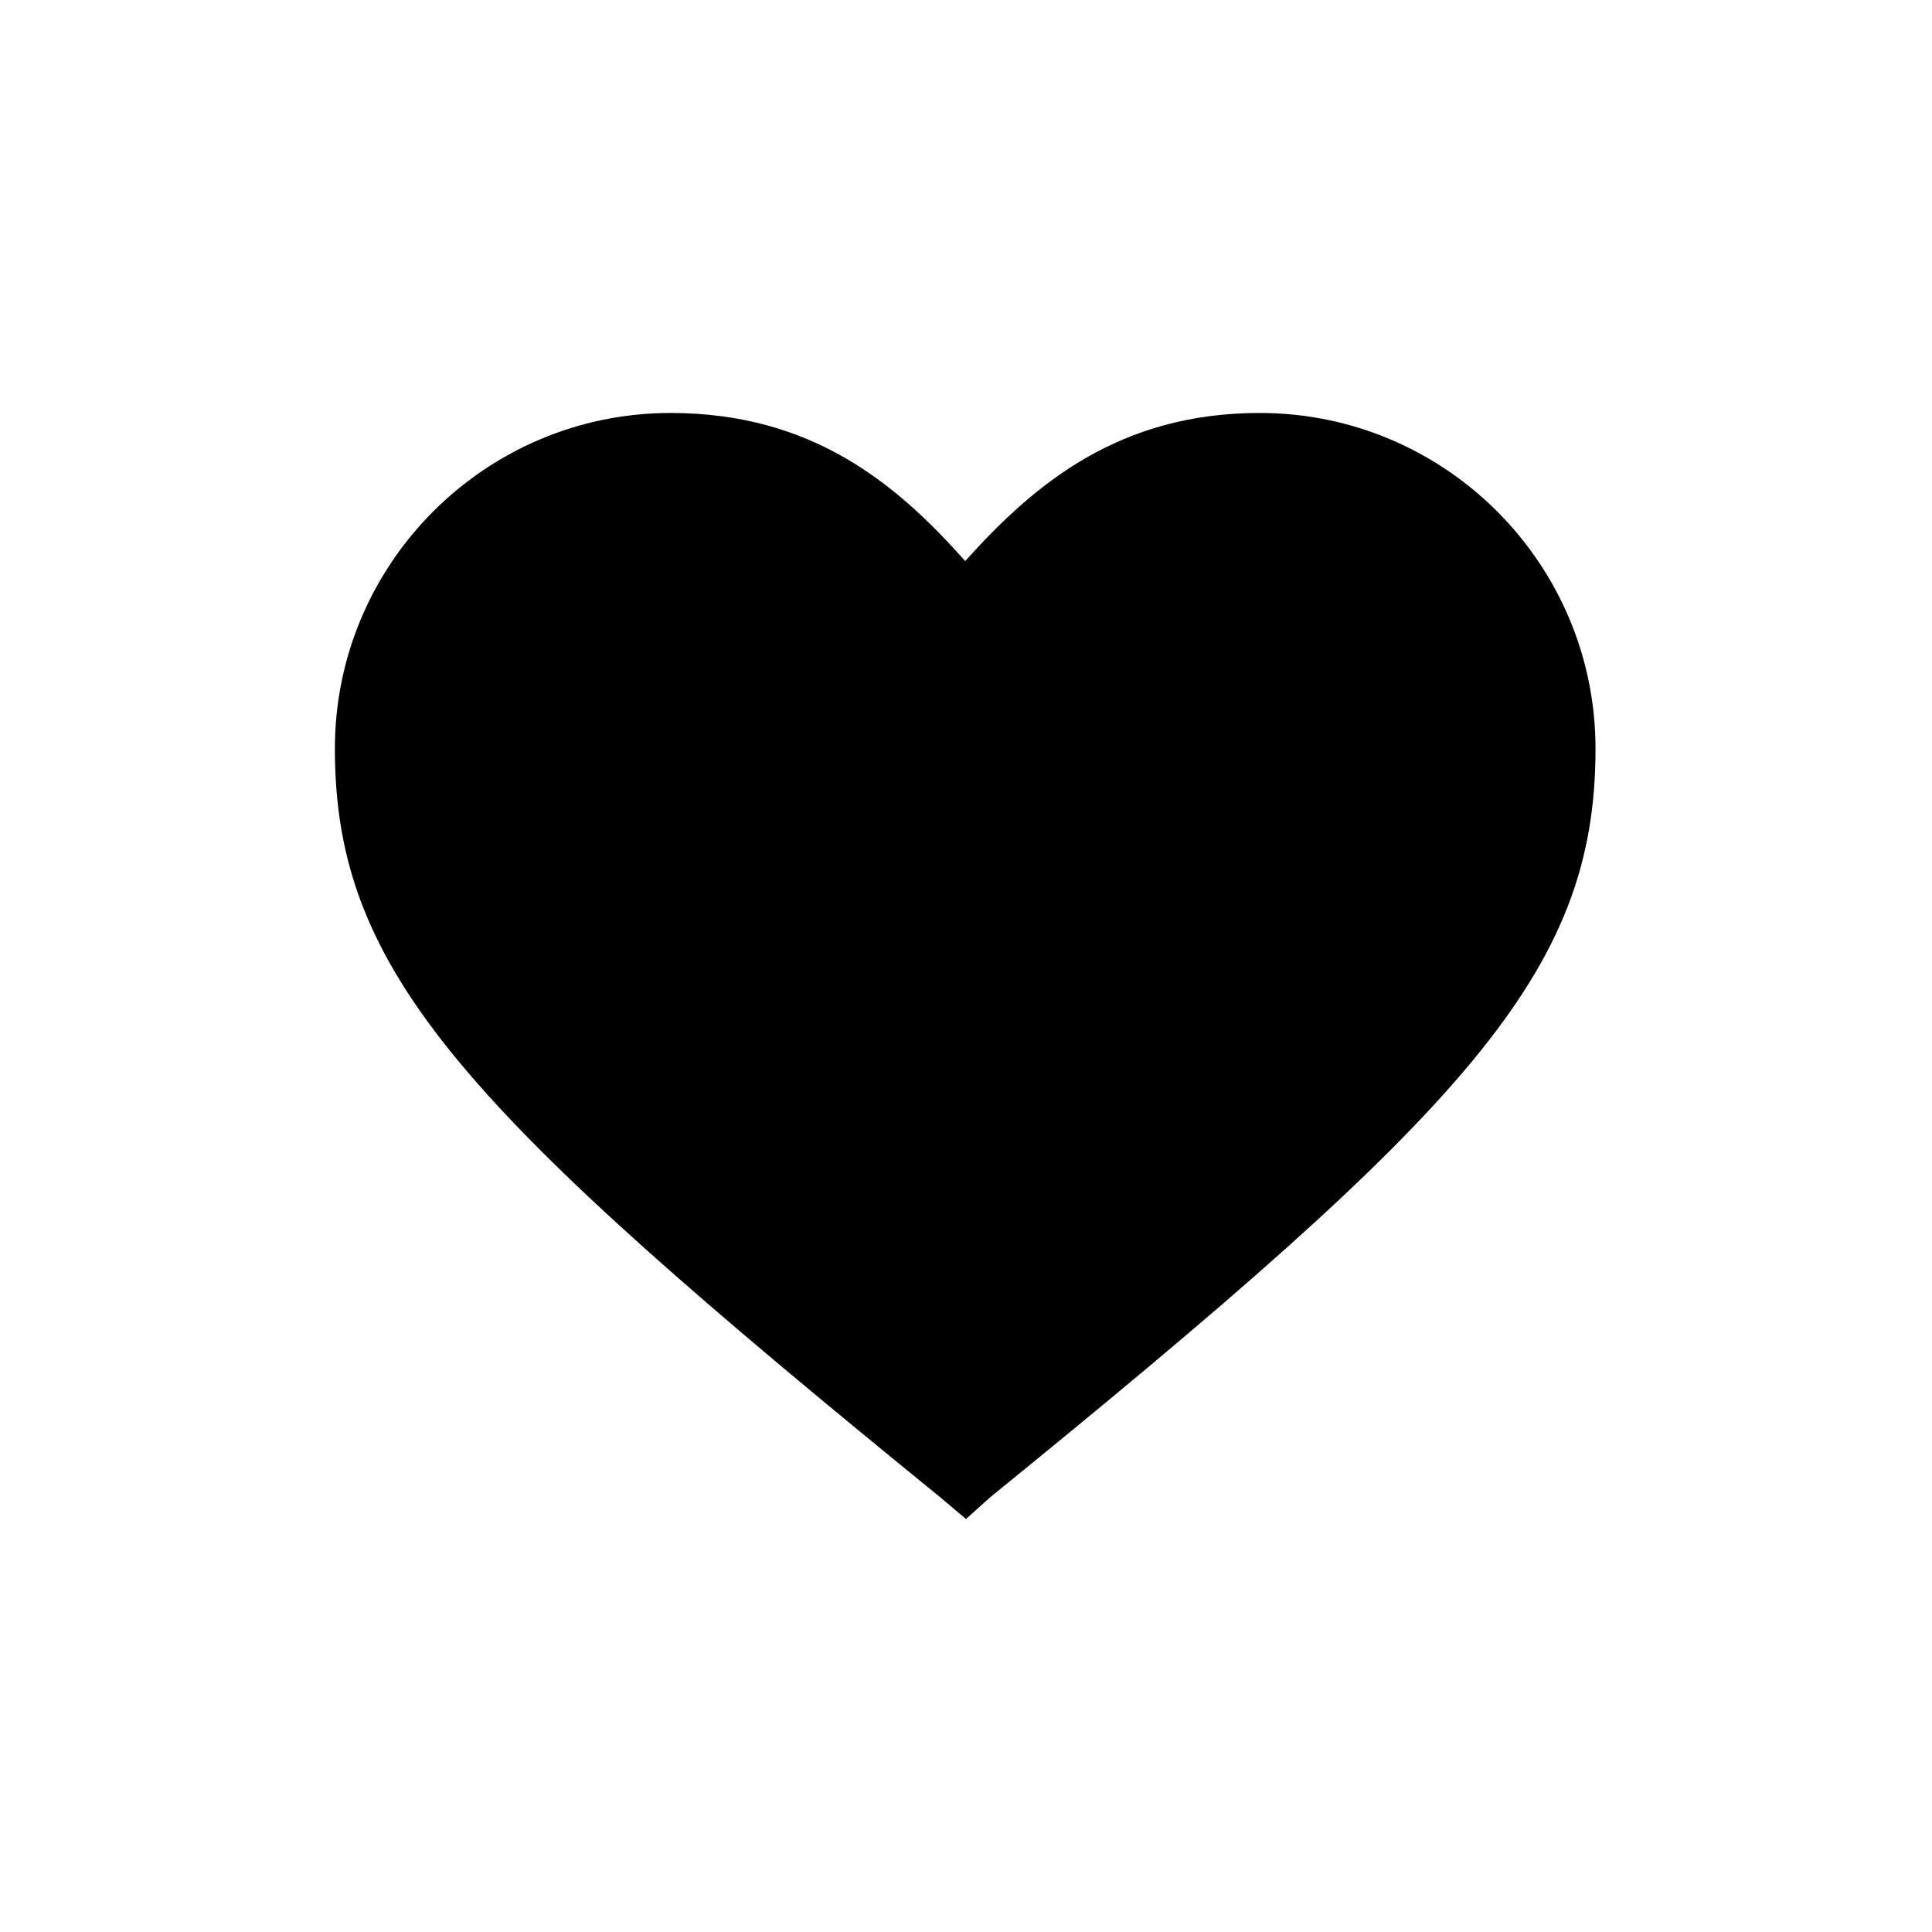
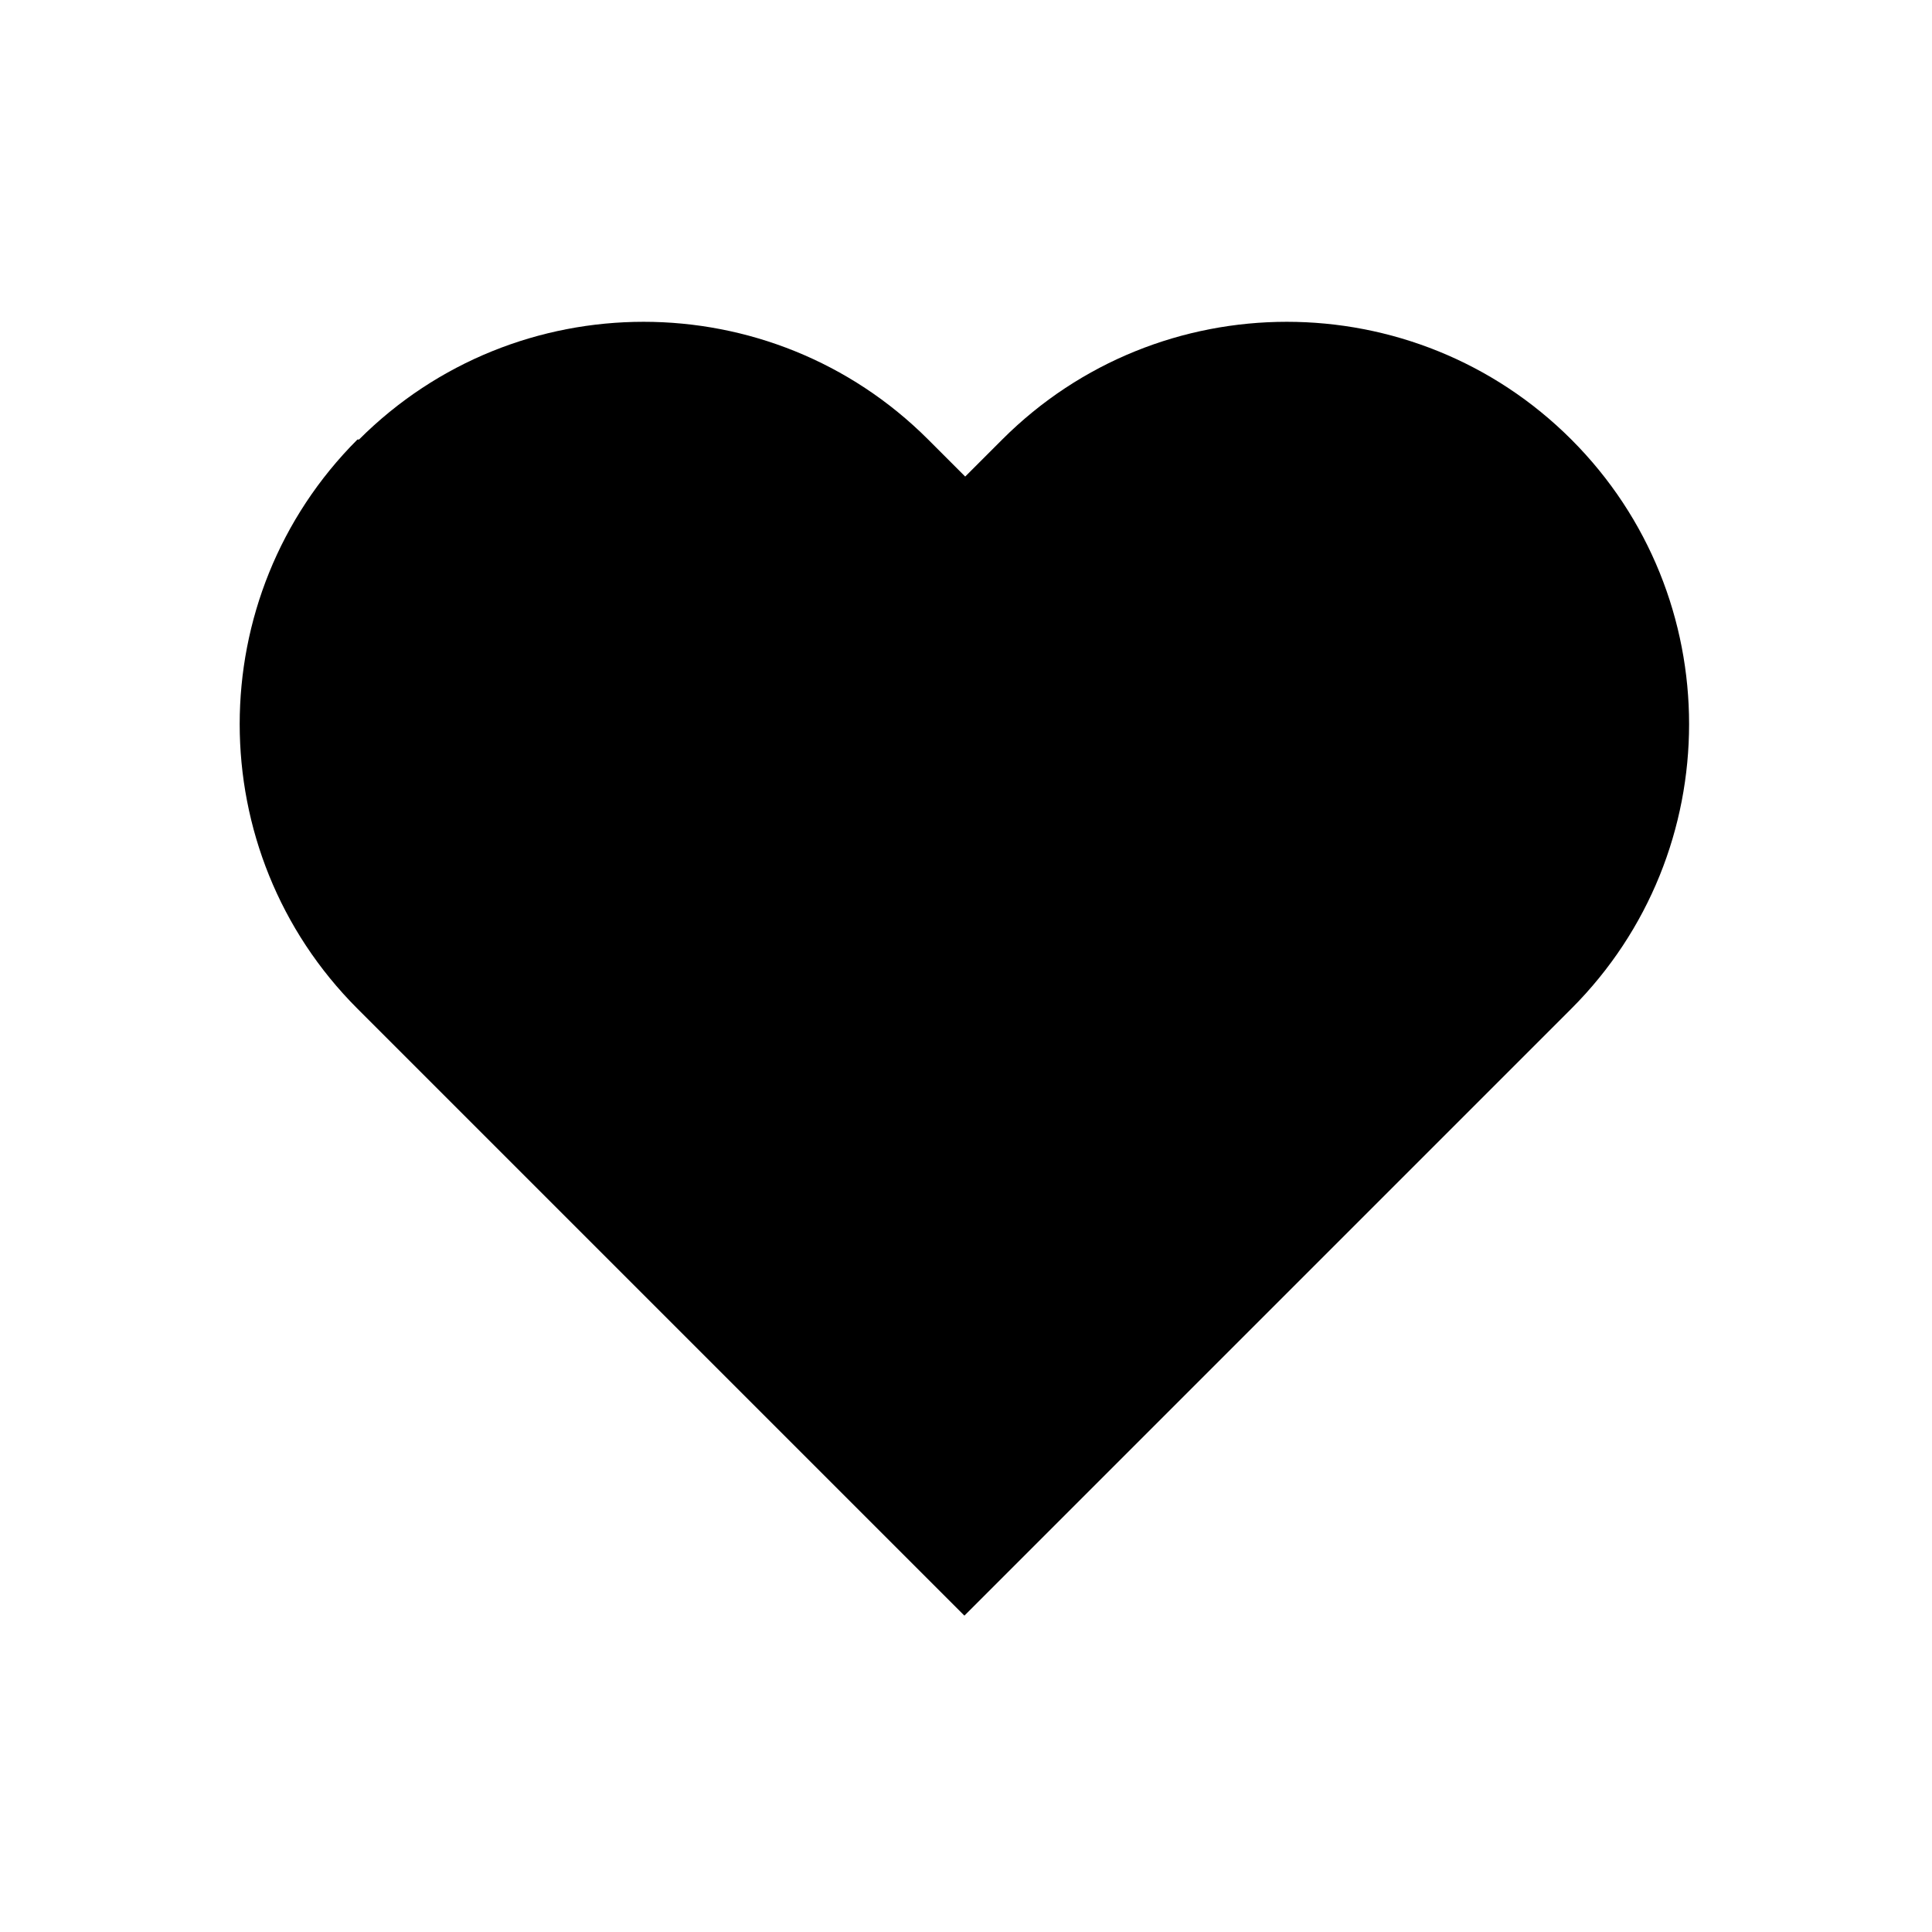
<svg xmlns="http://www.w3.org/2000/svg" height="24" viewBox="0 0 24 24" width="24">
-   <path d="M 11.68 18.6 C 5.77 13.79 4.16 12.09 4.16 9.3 C 4.16 7 6.03 5.13 8.33 5.13 C 10.08 5.13 11.13 6 11.99 6.97 C 12.86 6 13.91 5.13 15.65 5.13 C 17.95 5.13 19.82 7 19.82 9.3 C 19.82 12.09 18.22 13.79 12.3 18.6 L 12 18.87 L 11.68 18.6" fill="currentColor" />
+   <path d="M 4.46 5.46 C 6.41 3.51 9.58 3.51 11.53 5.46 L 11.99 5.92 L 12.45 5.46 C 14.4 3.51 17.57 3.51 19.52 5.46 C 21.47 7.41 21.47 10.58 19.52 12.53 L 11.98 20.07 L 4.44 12.53 C 2.49 10.58 2.49 7.41 4.44 5.46" fill="currentColor" />
</svg>
